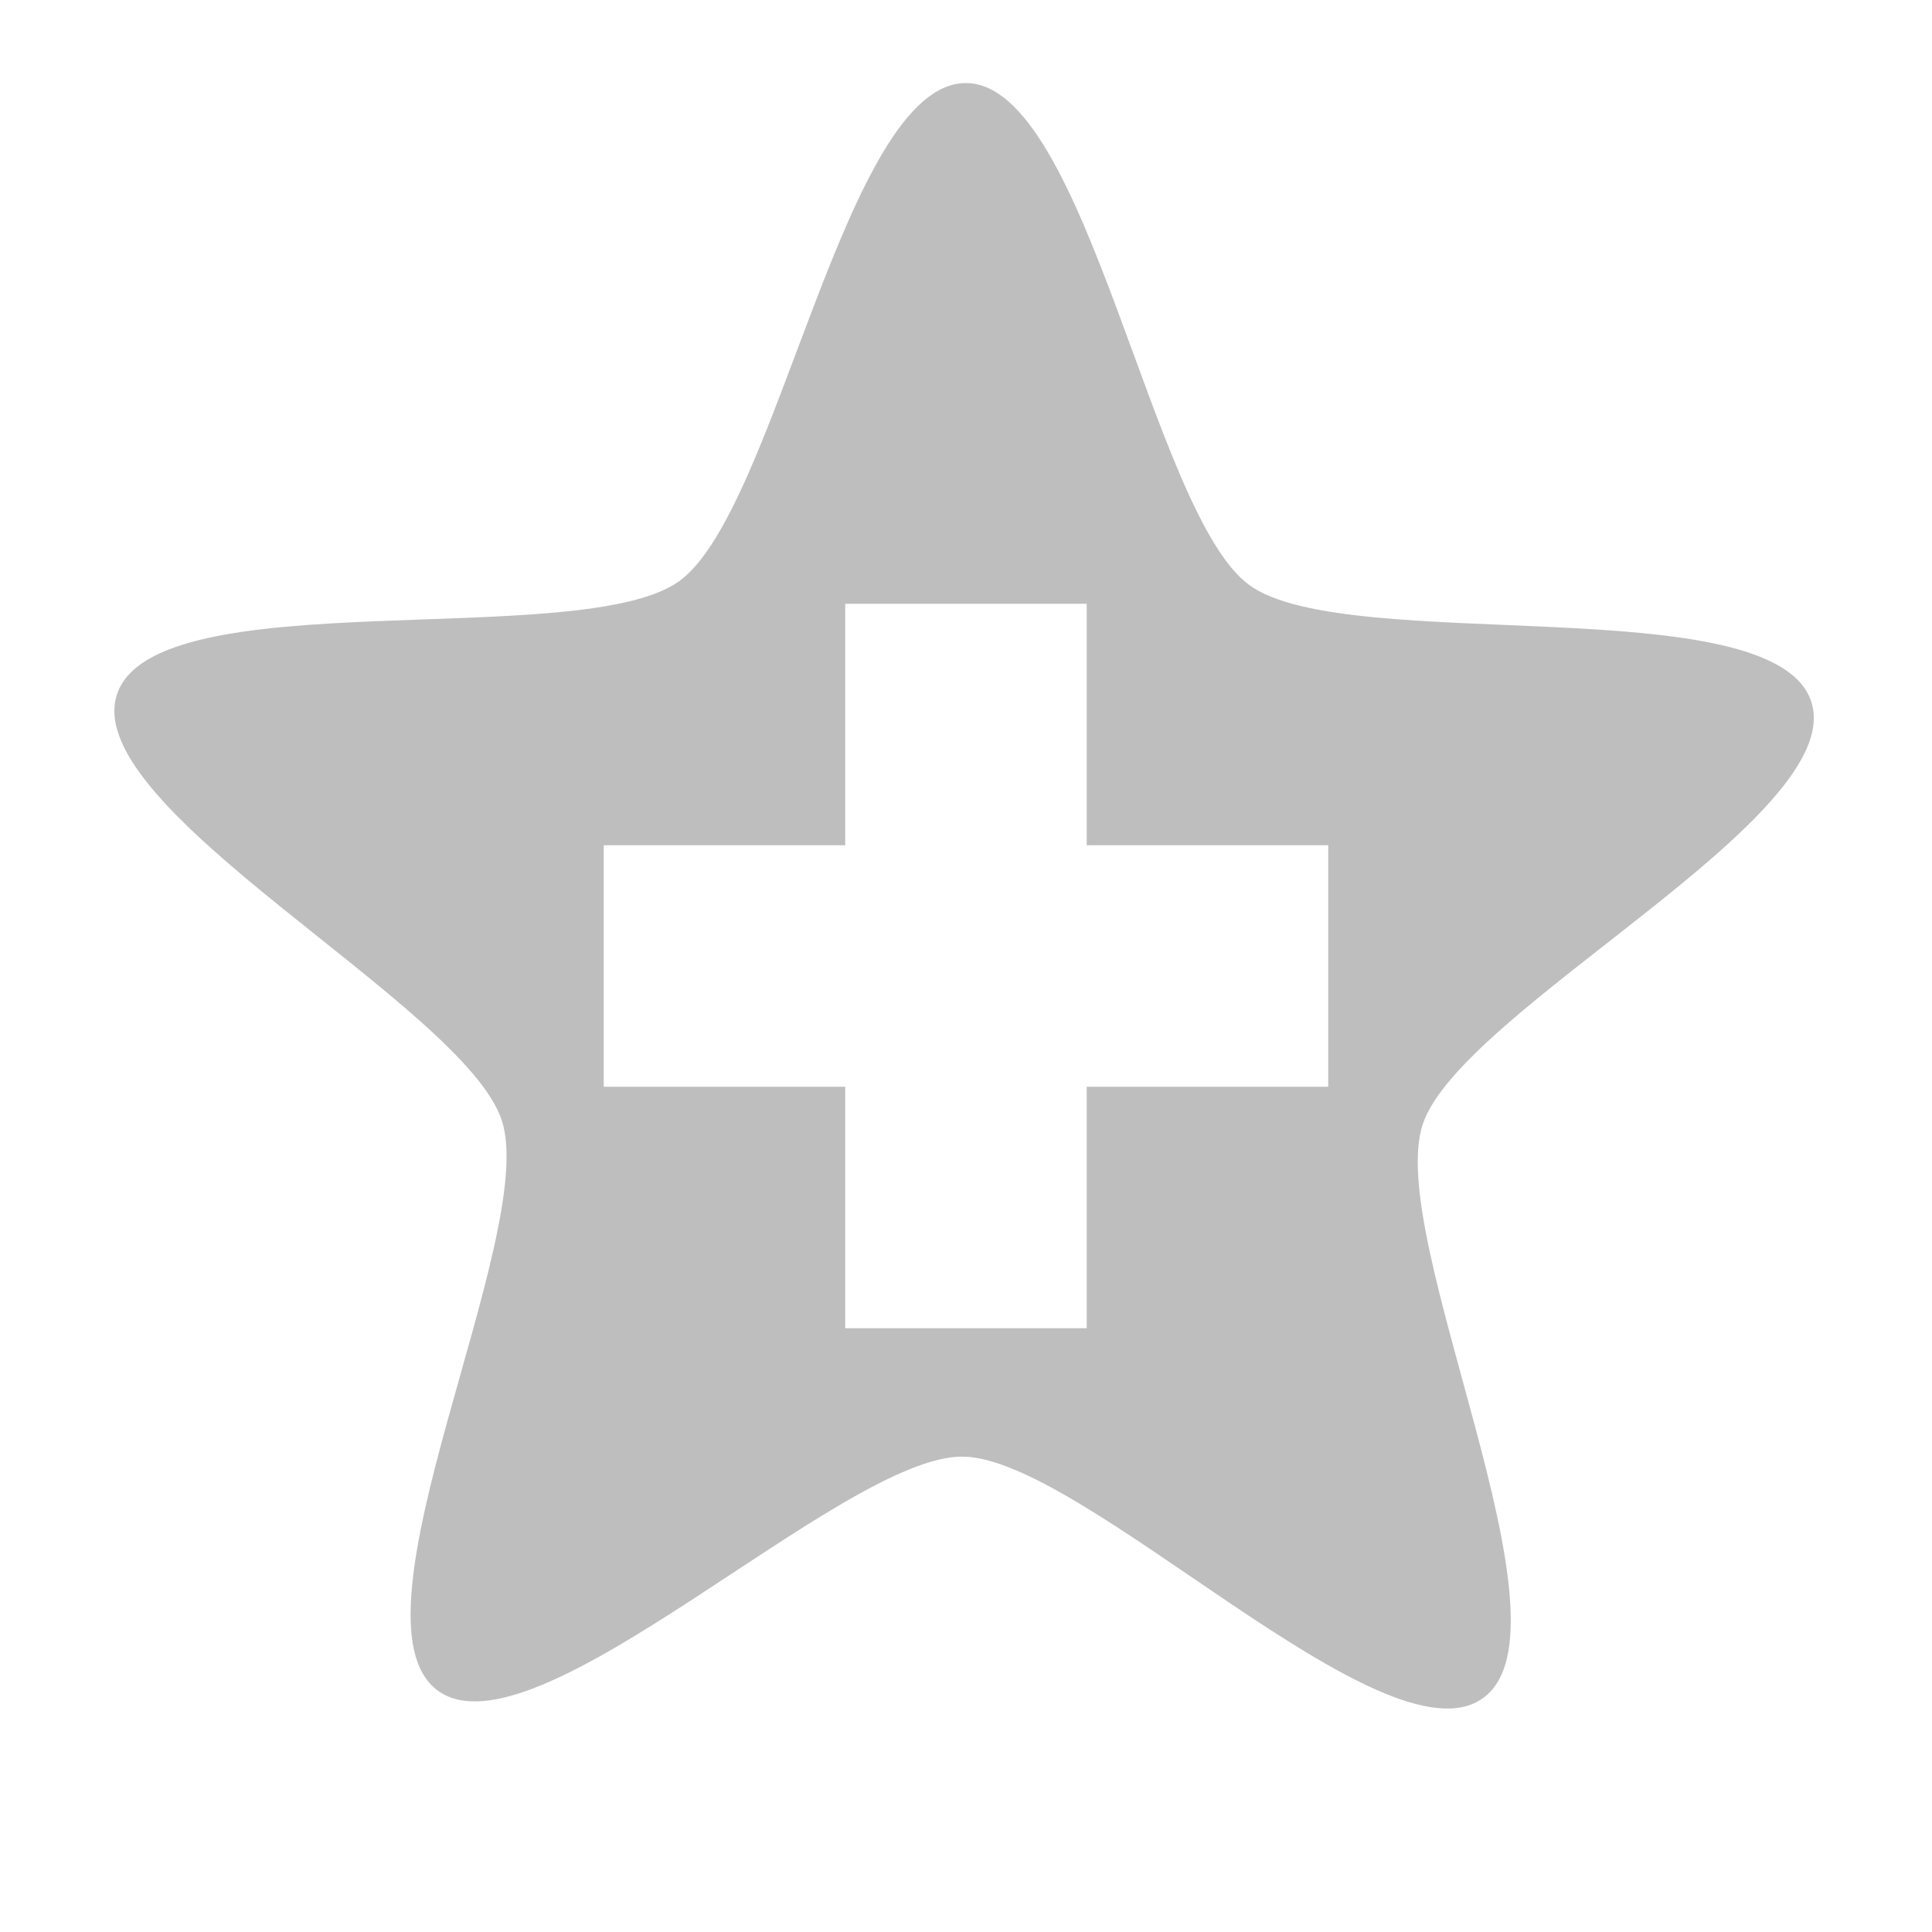
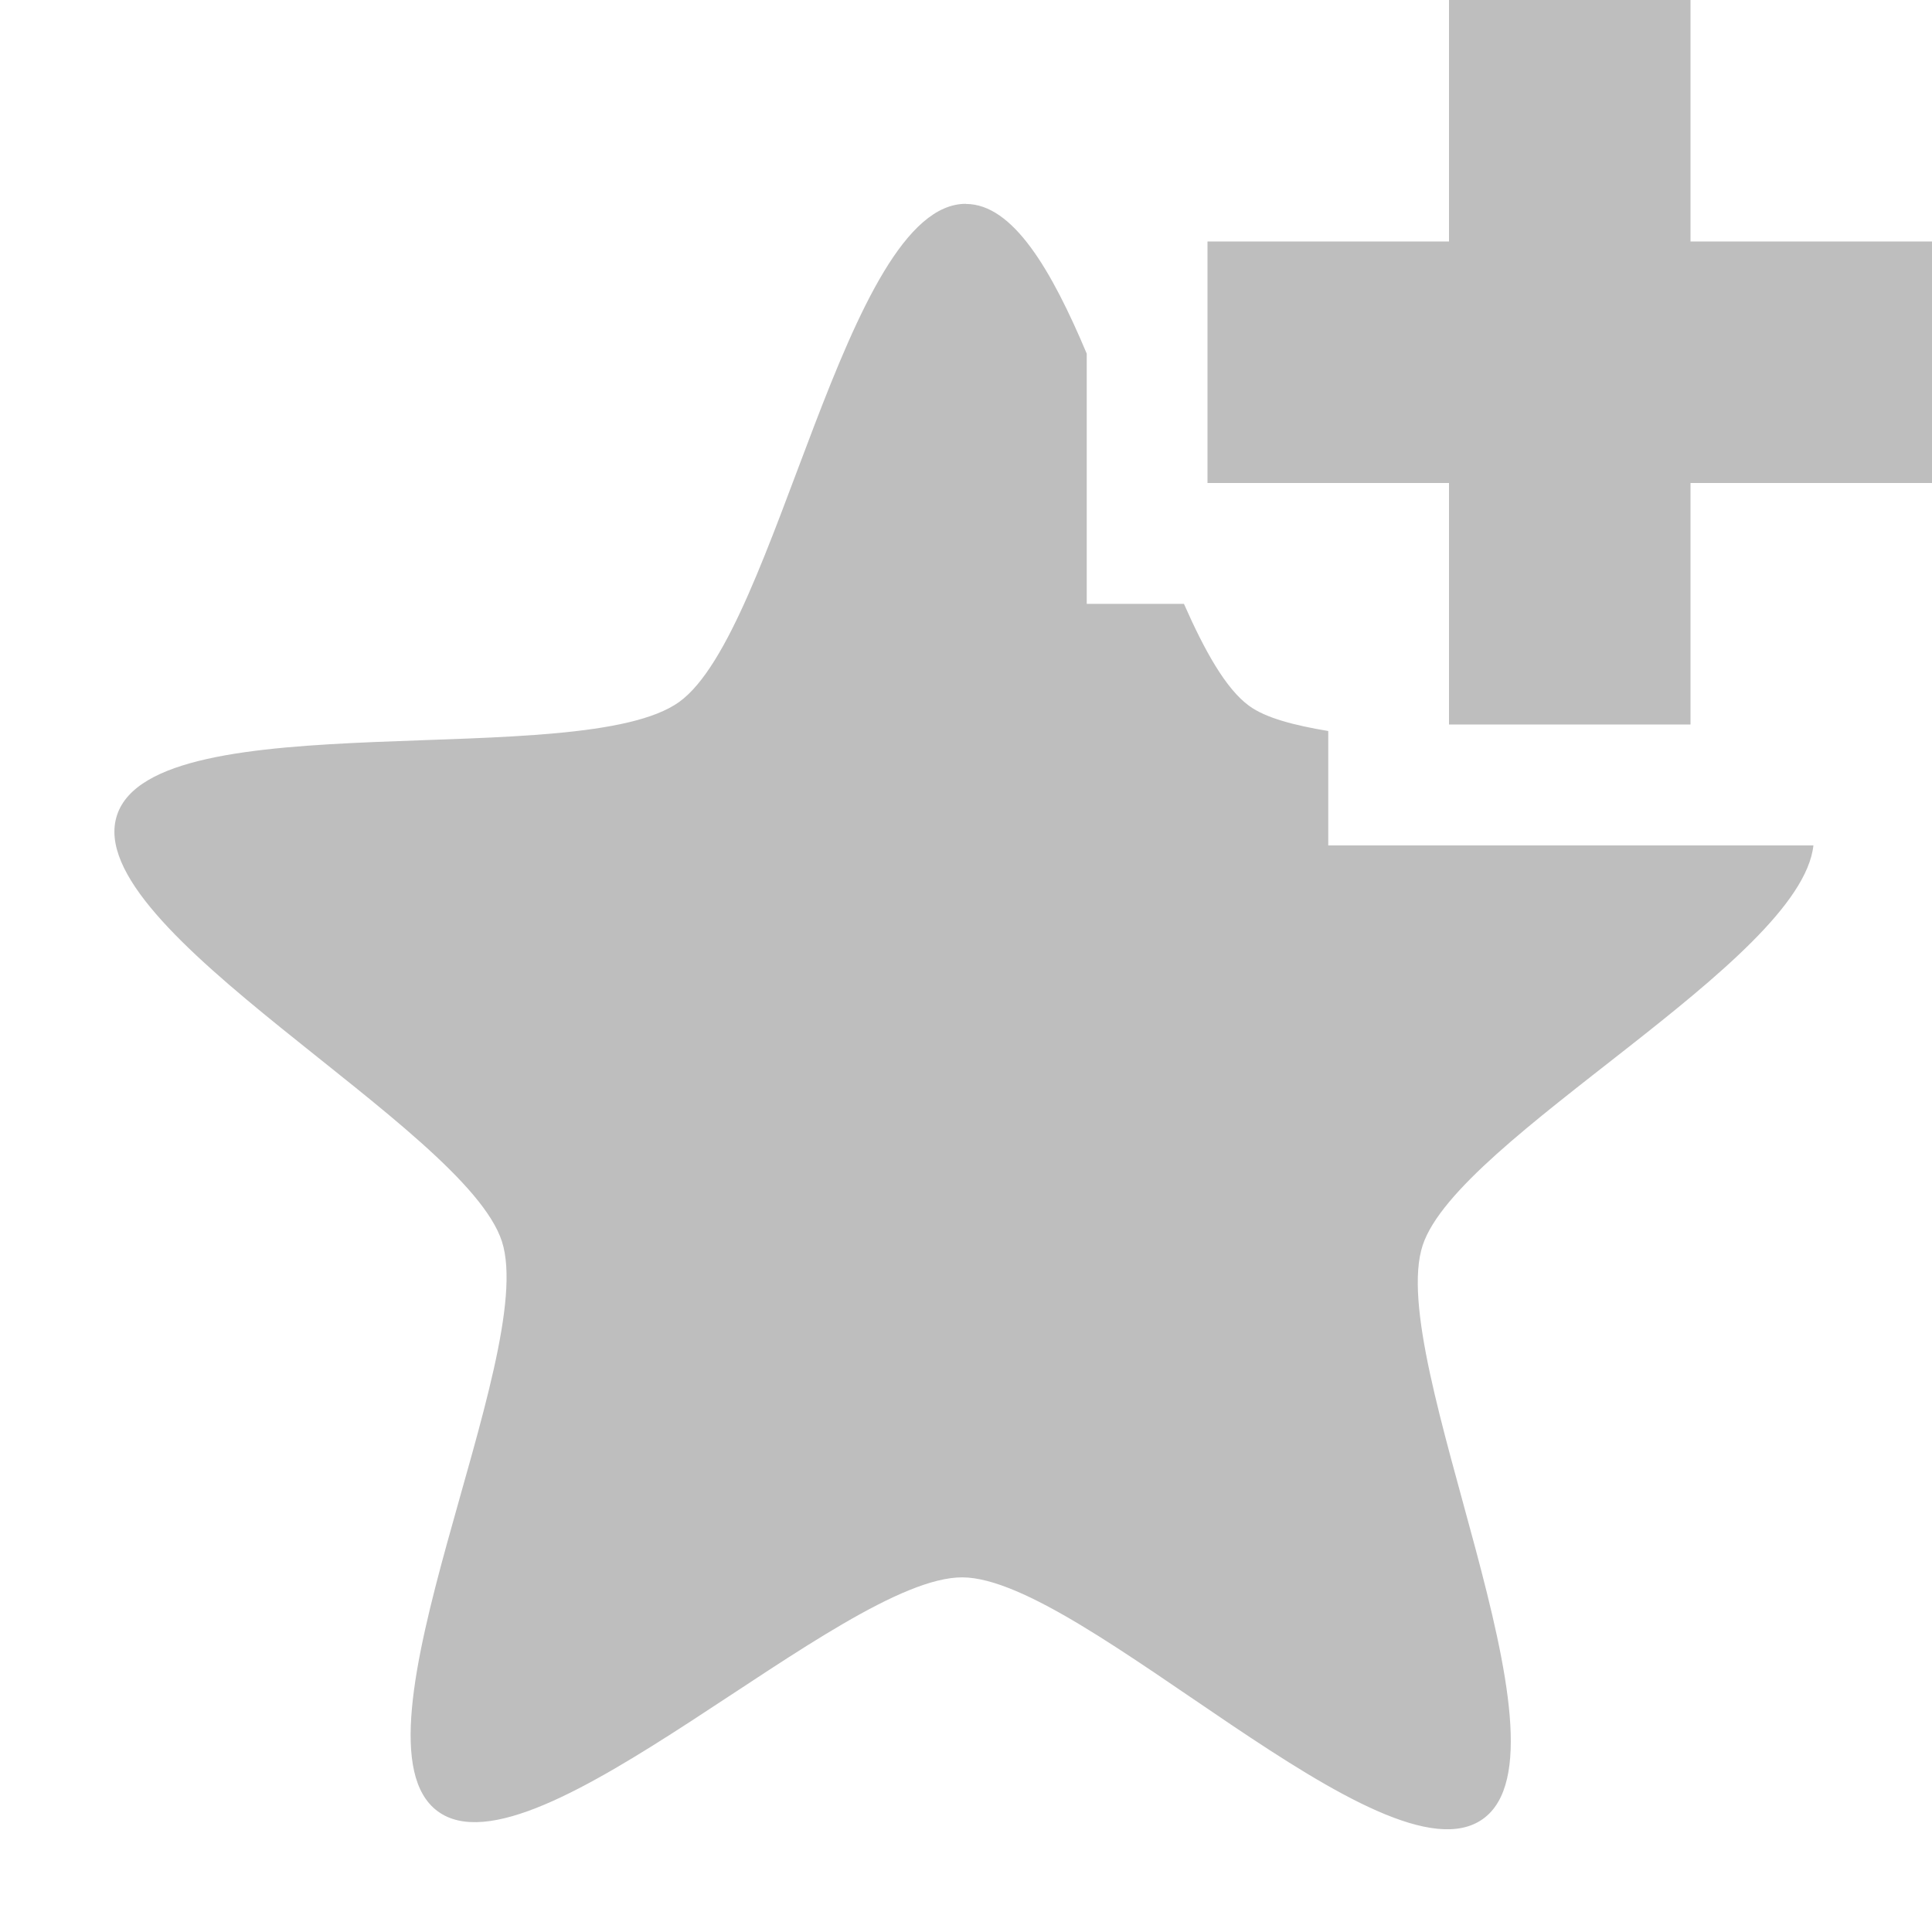
<svg xmlns="http://www.w3.org/2000/svg" height="16" width="16">
-   <path d="m329 827.688c-1.001-.004-1.563 3.54-2.375 4.125-.812.585-4.344-.013-4.656.938-.313.95 2.882 2.578 3.188 3.531.305.952-1.338 4.128-.531 4.719.807.591 3.343-1.942 4.344-1.938 1.0.004 3.501 2.585 4.312 2 .812-.585-.813-3.8-.5-4.75.313-.95 3.524-2.548 3.219-3.5-.305-.953-3.849-.377-4.656-.969-.807-.591-1.344-4.152-2.344-4.156zm-1 4.312h2v2h2v2h-2v2h-2v-2h-2v-2h2z" fill="#bebebe" transform="translate(-321.0002 -827)" />
+   <g fill="#bebebe">
+     <path d="m8 1.688c-1.001-.004-1.563 3.54-2.375 4.125-.812.585-4.344-.013-4.656.938-.313.95 2.882 2.578 3.188 3.531.305.952-1.338 4.128-.531 4.719.807.591 3.343-1.942 4.344-1.938 1.0.004 3.501 2.585 4.312 2 .812-.585-.813-3.8-.5-4.75.293-.89 3.131-2.349 3.236-3.312h-.018-.719-3.281v-.947c-.274-.046-.516-.106-.656-.209-.192-.14-.368-.456-.539-.844h-.805v-2.072c-.292-.694-.611-1.239-1-1.24z" />
+     <path d="m12 0h2v2h2v2h-2v2h-2v-2h-2v-2h2z" />
+   </g>
</svg>
